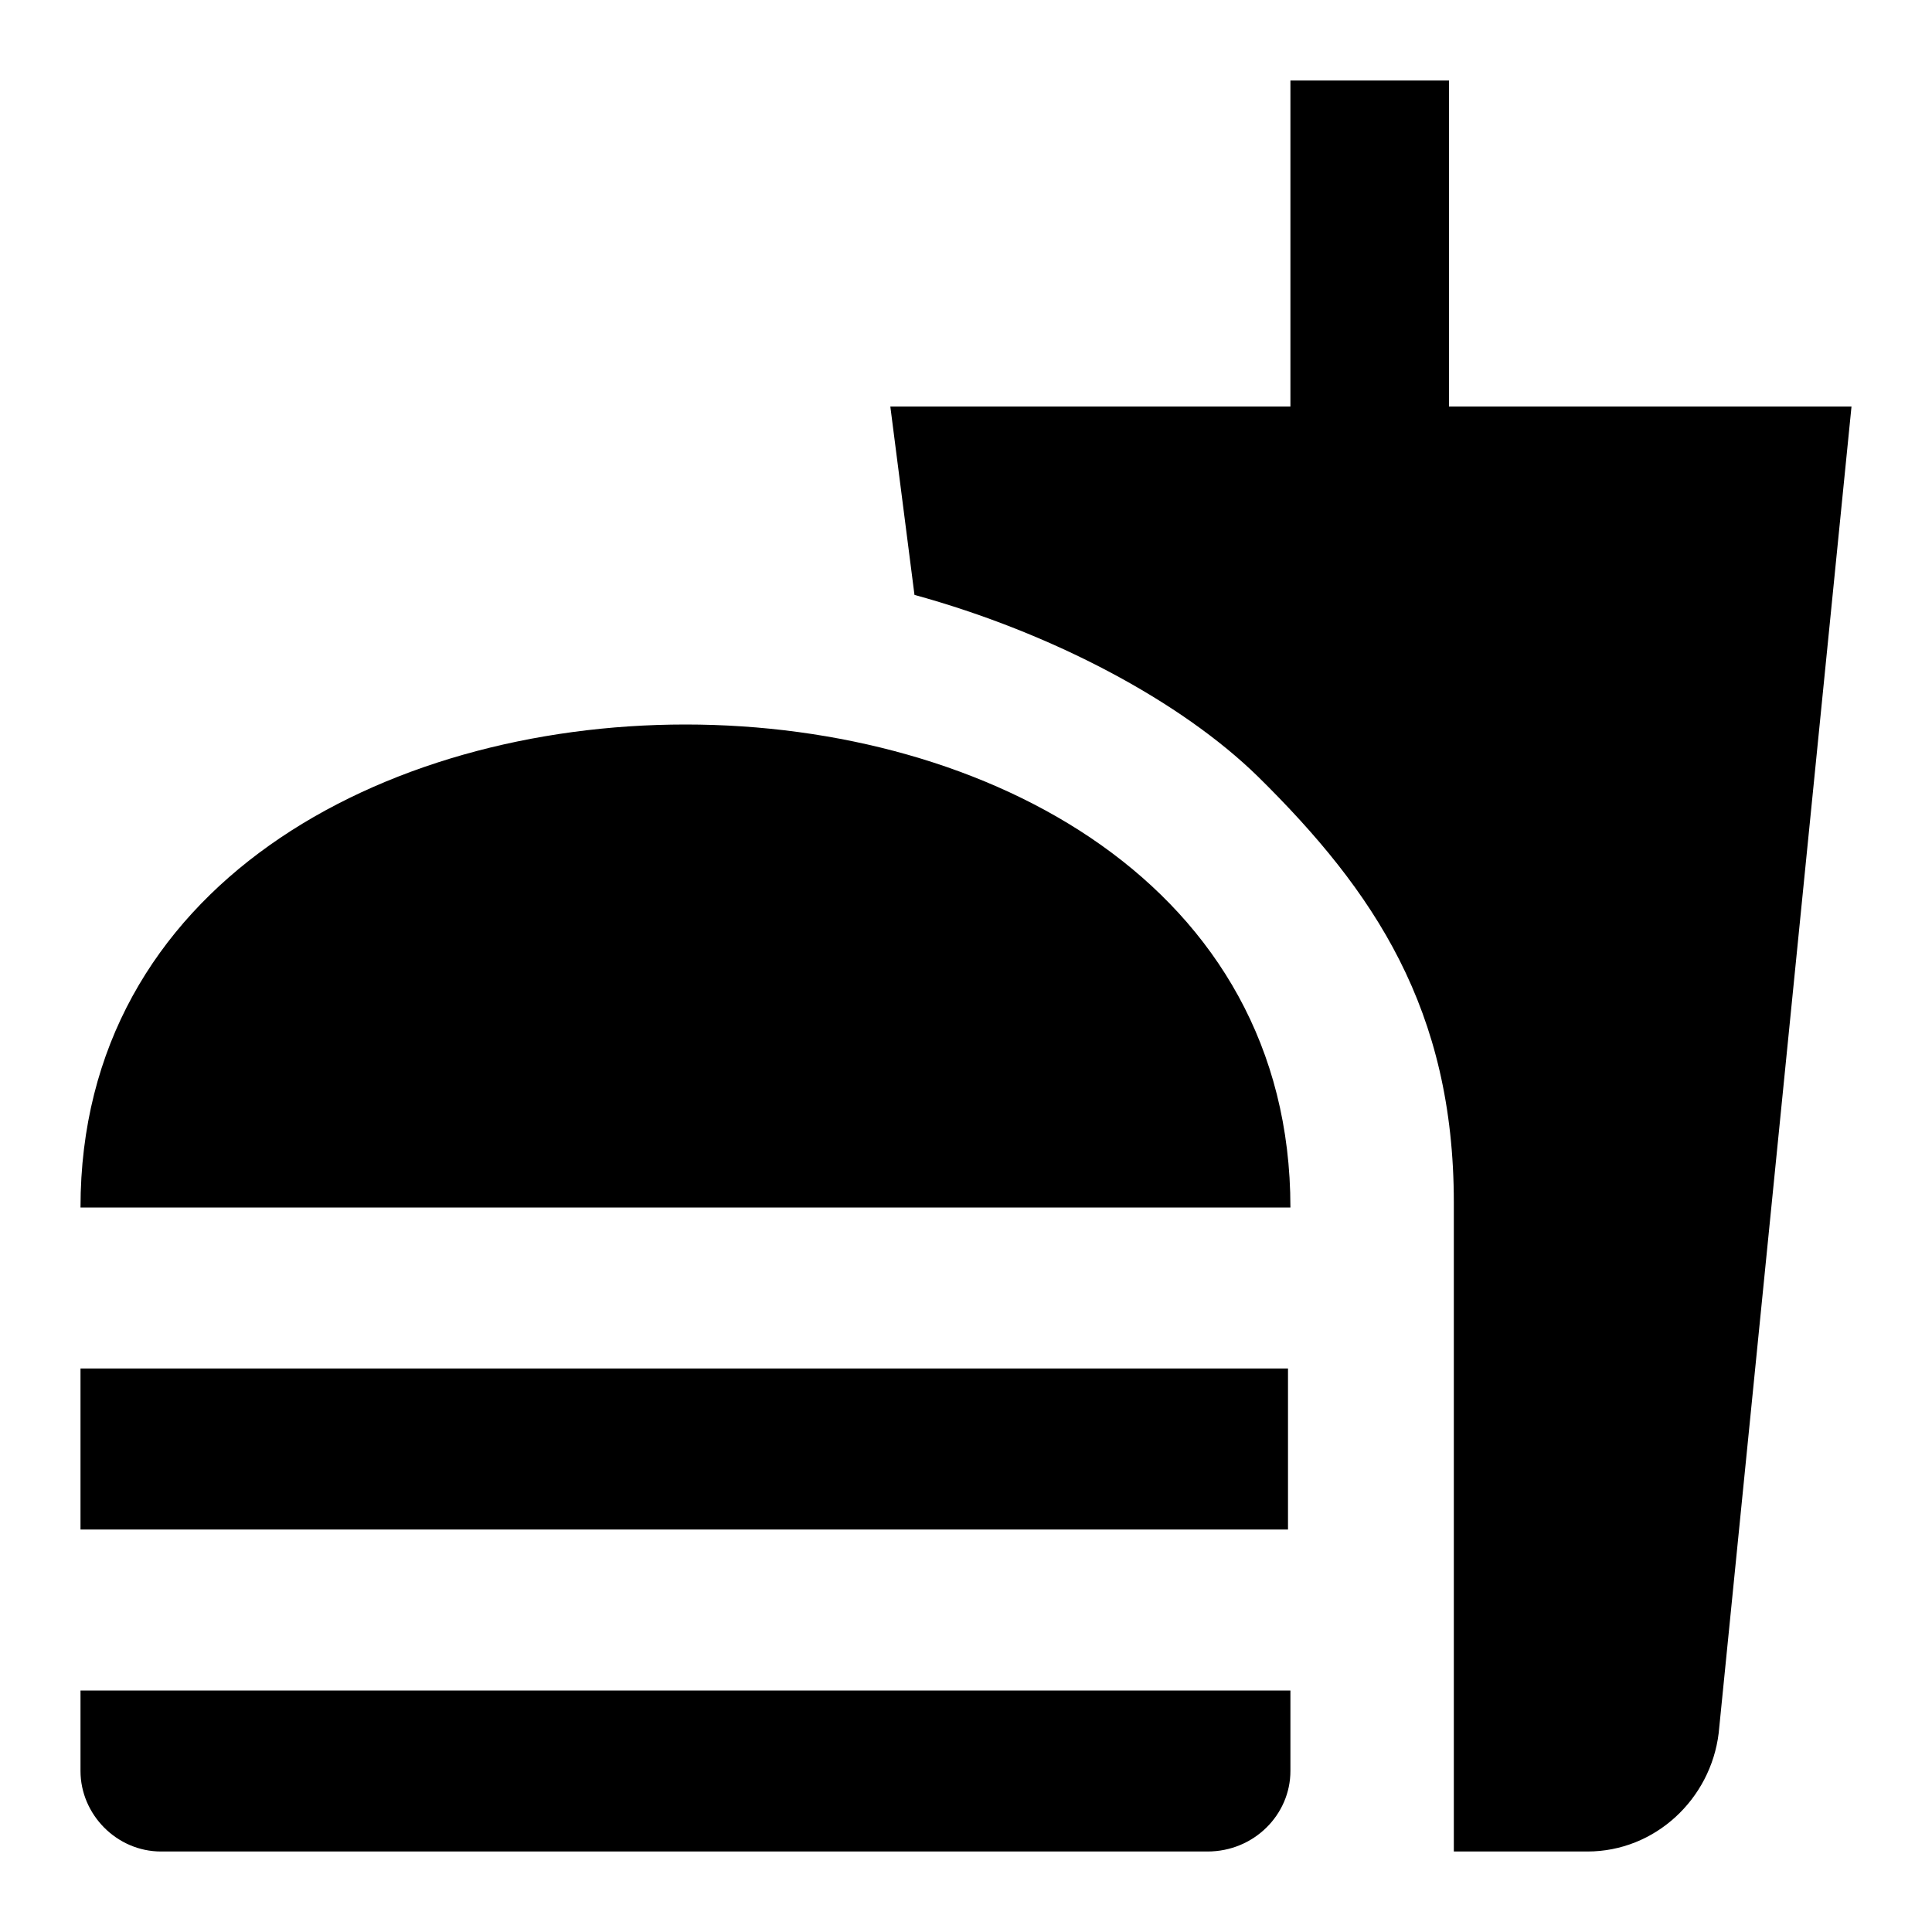
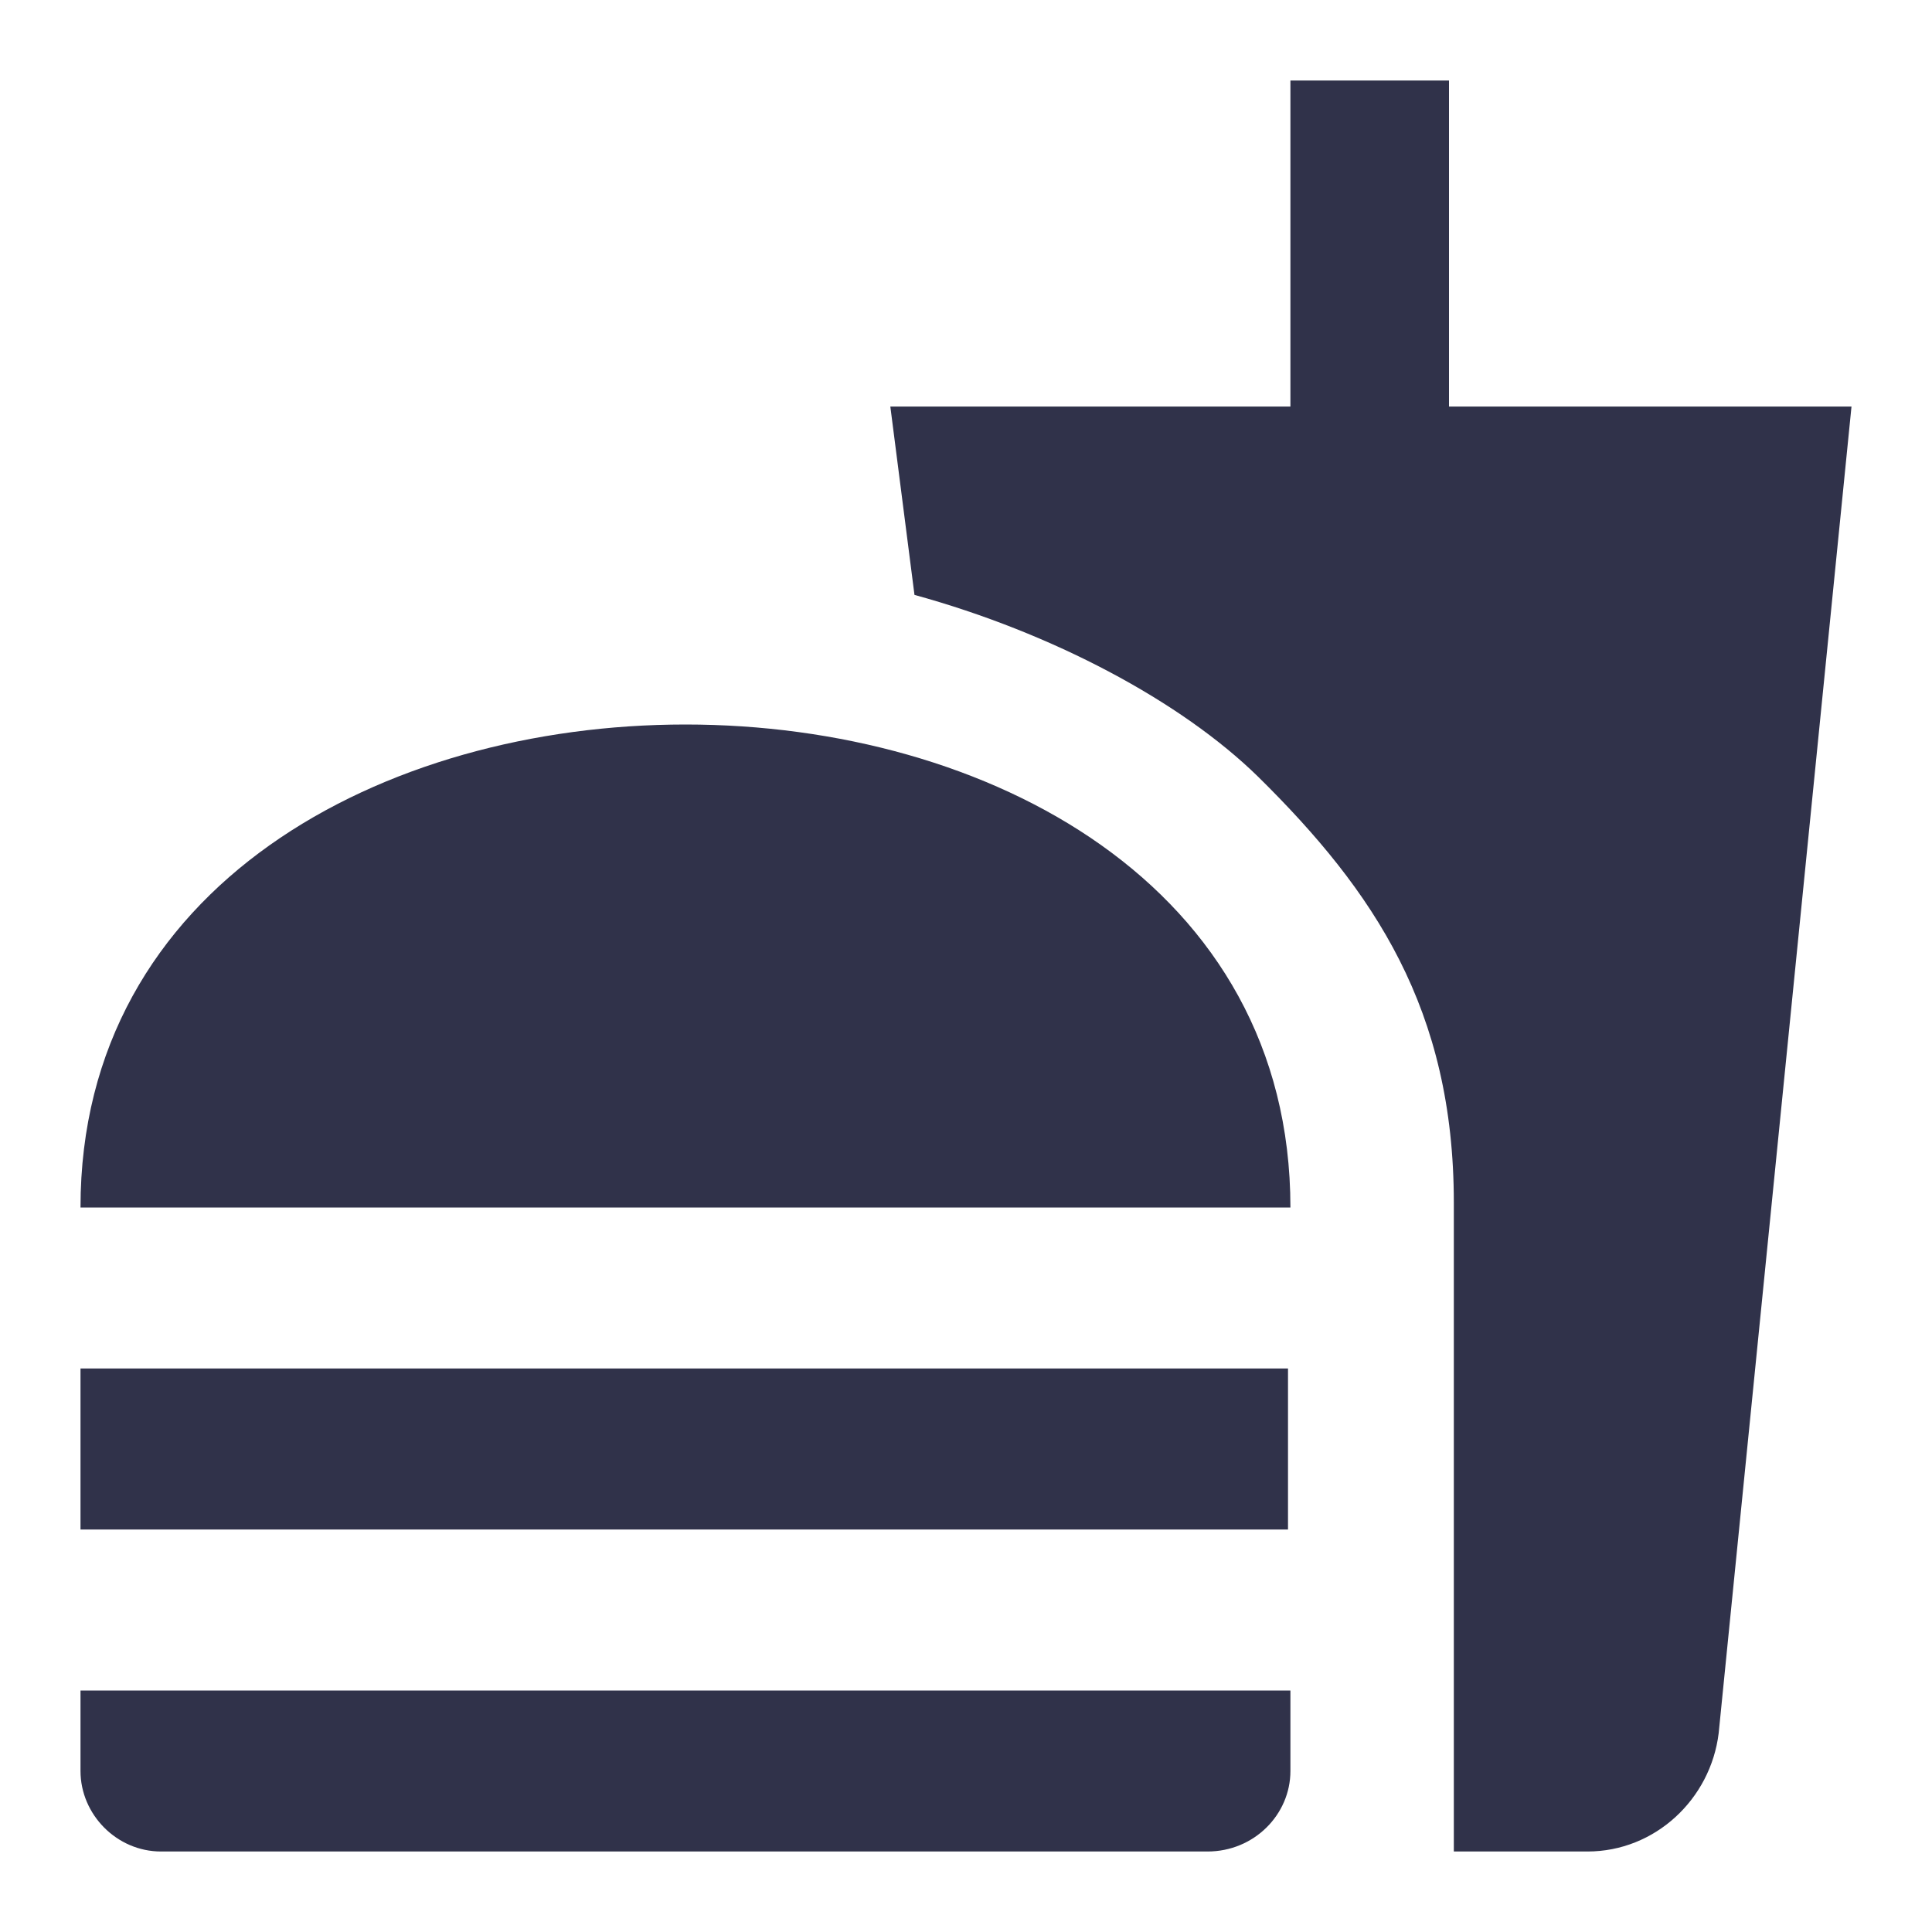
<svg xmlns="http://www.w3.org/2000/svg" width="24" height="24" viewBox="0 0 24 24" fill="none">
-   <path d="M18.06 23H19.72C20.56 23 21.25 22.35 21.35 21.53L23 5.05H18V1H16.03V5.05H11.06L11.36 7.39C13.07 7.86 14.67 8.71 15.63 9.65C17.07 11.07 18.06 12.54 18.06 14.94V23ZM1 22V21H16.03V22C16.03 22.54 15.58 23 15 23H2C1.45 23 1 22.54 1 22ZM16.03 15C16.03 7 1 7 1 15H16.03ZM1 17H16V19H1V17Z" fill="black" />
+   <path d="M18.06 23H19.72C20.56 23 21.25 22.35 21.35 21.53L23 5.05H18V1H16.03V5.05H11.06L11.36 7.39C13.07 7.86 14.67 8.71 15.63 9.65C17.07 11.07 18.06 12.54 18.06 14.94V23ZM1 22V21H16.03V22C16.03 22.54 15.58 23 15 23H2C1.45 23 1 22.54 1 22ZM16.03 15C16.03 7 1 7 1 15H16.03ZM1 17H16V19H1V17Z" fill="#30324a" />
</svg>
